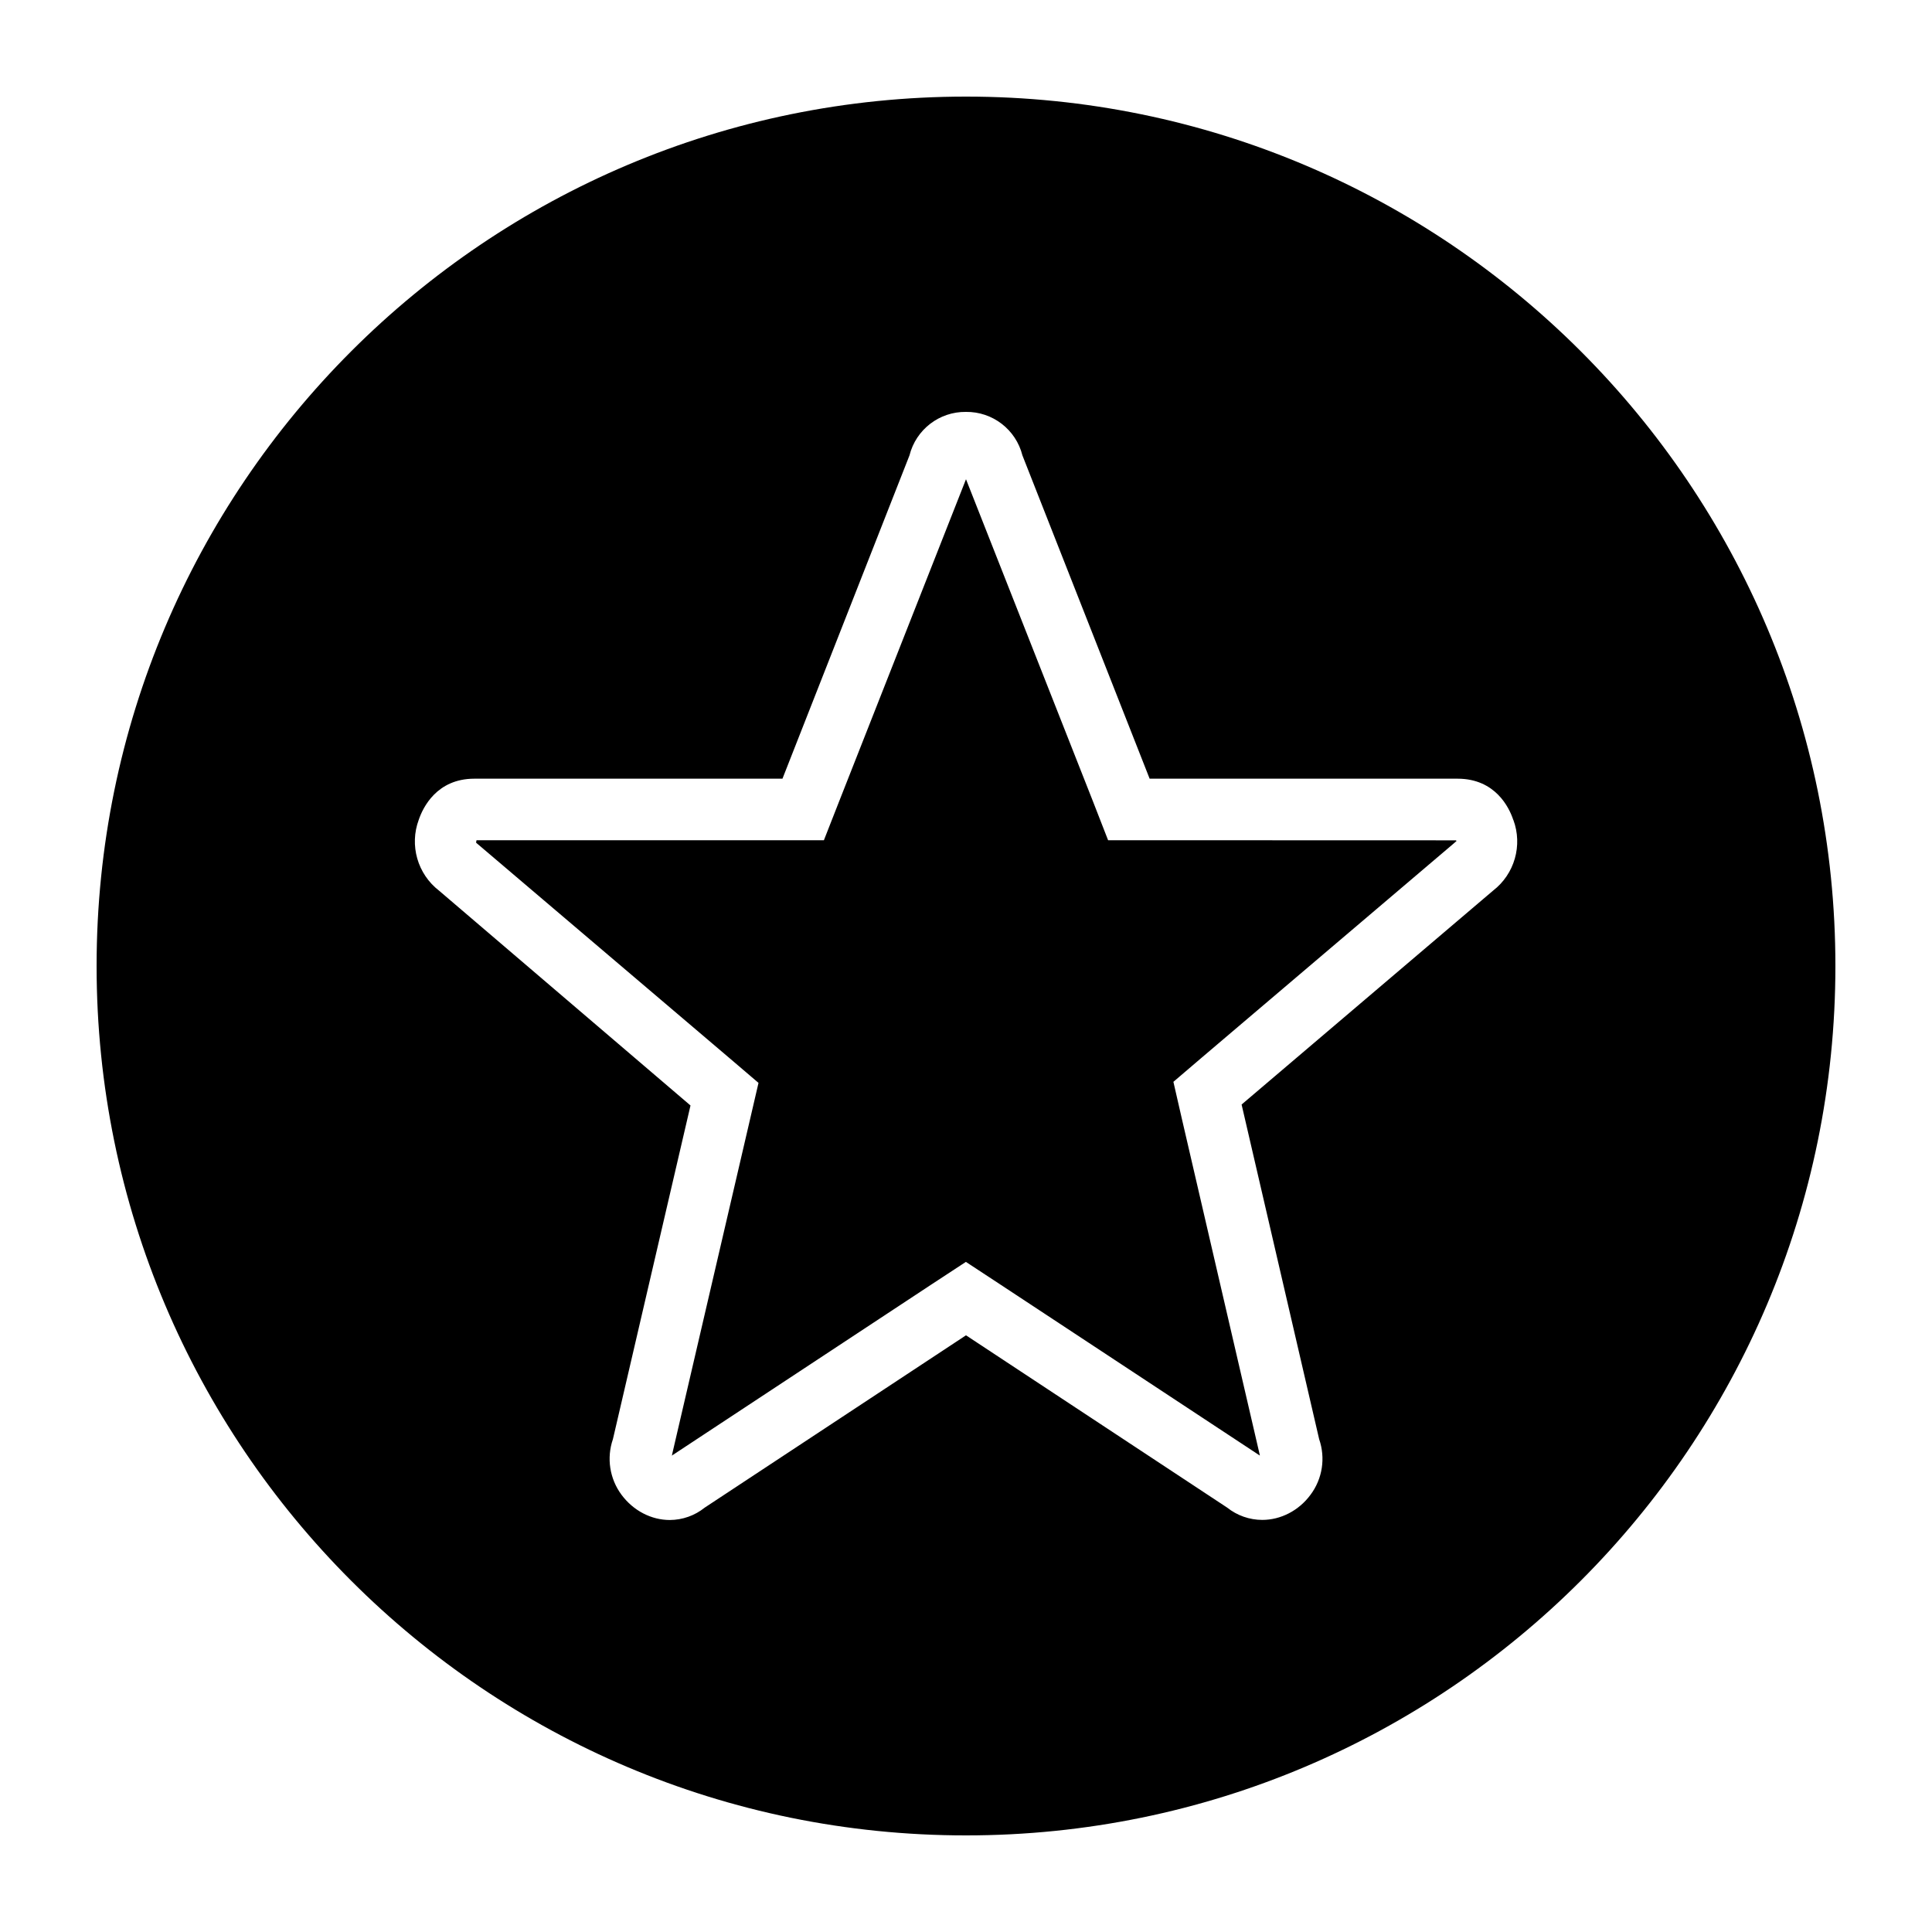
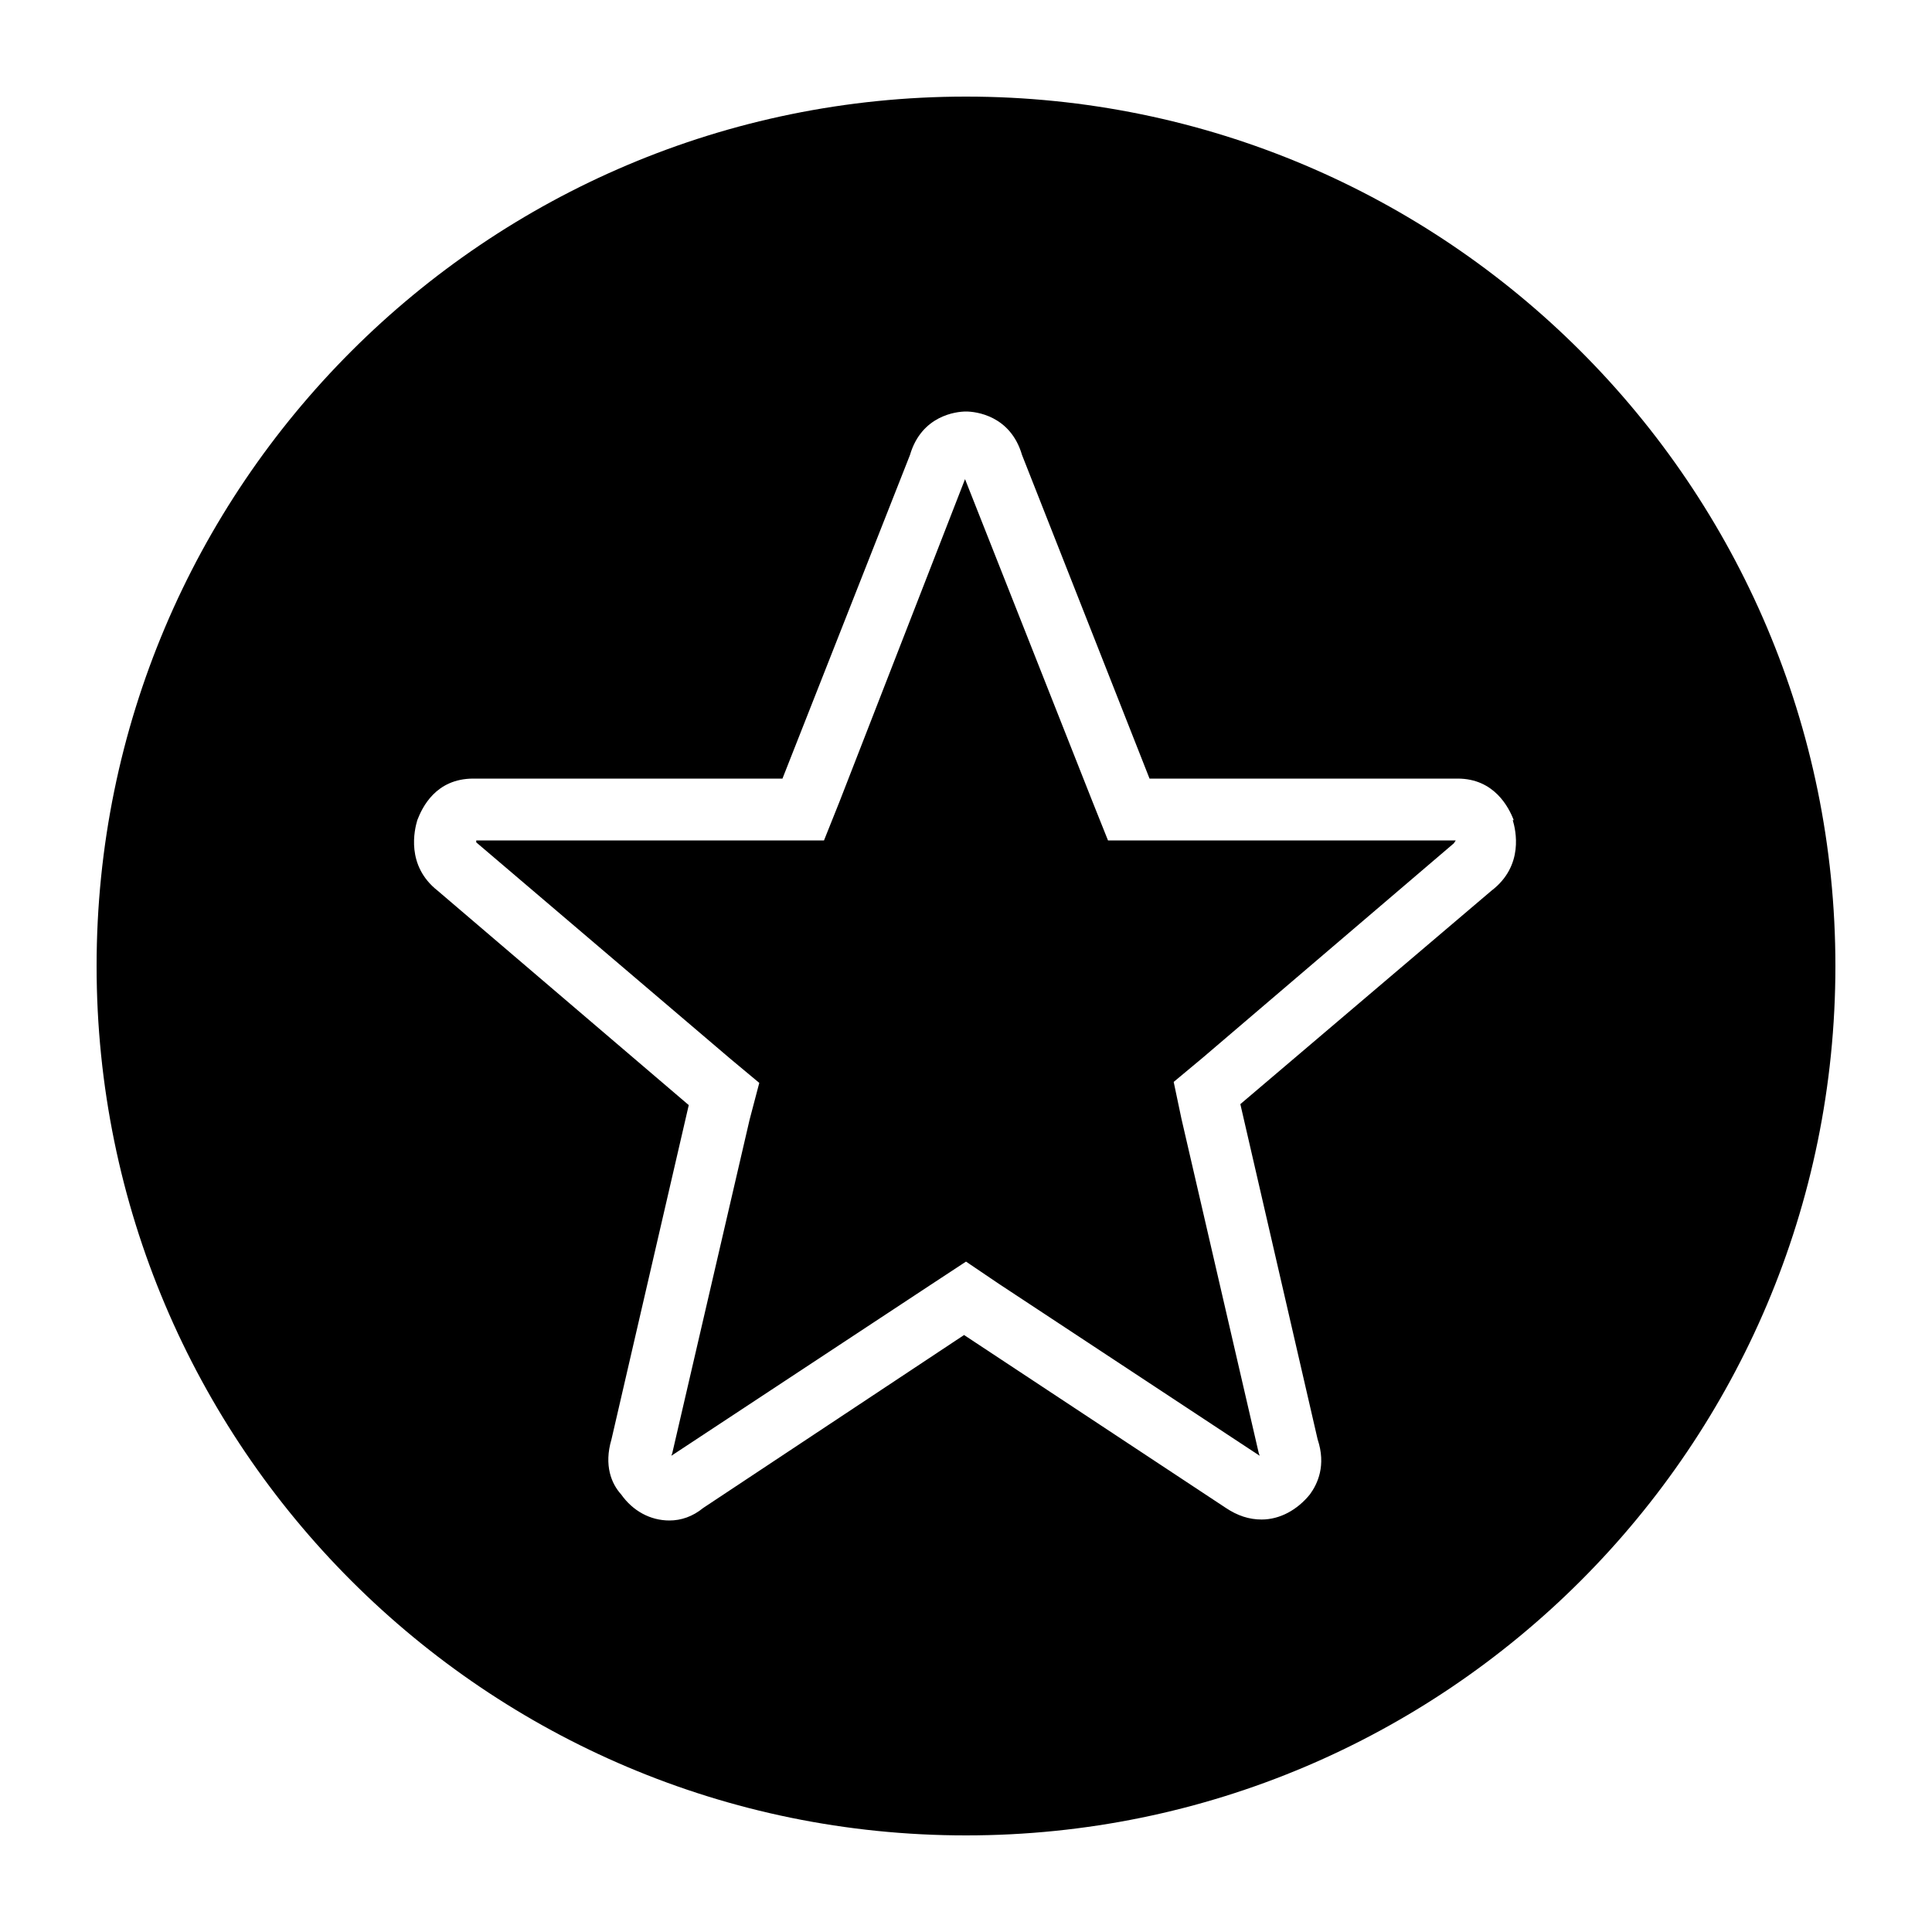
<svg xmlns="http://www.w3.org/2000/svg" width="20" height="20" viewBox="0 0 20 20">
-   <path d="M15.665 8.487c-.042-.128-.186-.426-.576-.426h-3.188l-1.317-3.347a.595.595 0 0 0-.585-.45.595.595 0 0 0-.584.45L8.1 8.061h-3.19c-.388 0-.532.298-.575.425a.644.644 0 0 0 .21.734l2.603 2.224-.803 3.454a.624.624 0 0 0 .089.576c.123.166.31.261.5.261a.58.58 0 0 0 .361-.128L10 13.823l2.704 1.784a.584.584 0 0 0 .363.127c.19 0 .378-.095.5-.261a.62.62 0 0 0 .089-.574l-.803-3.465 2.603-2.214a.643.643 0 0 0 .21-.733zM19 10a9 9 0 0 1-9 9c-4.971 0-9-4.029-9-9a9 9 0 0 1 18 0zm-3.927-1.3l.005.006-.032.028-2.604 2.213-.295.252.087.38.803 3.465.005.024-2.696-1.777-.347-.228-.348.228-2.697 1.778.003-.007.004-.02.803-3.453.088-.379-.294-.251-2.629-2.235c0-.004 0-.013.004-.026h3.596l.158-.403L10 4.961l1.314 3.334.157.403h.431l3.172.001z" fill-rule="evenodd" />
+   <path d="M15.67 8.49c-.05-.13-.2-.43-.58-.43H11.9l-1.32-3.35c-.12-.41-.48-.45-.58-.45-.1 0-.46.04-.58.45L8.1 8.06H4.9c-.39 0-.53.3-.58.43-.03.1-.12.47.21.73l2.6 2.22-.8 3.46c-.08.27 0 .46.1.57.12.17.3.27.5.27.12 0 .24-.04.35-.13l2.7-1.79 2.71 1.79c.12.08.24.12.37.12.19 0 .37-.1.5-.26.08-.11.17-.3.08-.57l-.8-3.47 2.6-2.21c.34-.26.25-.63.22-.73zM19 10c0 4.97-4.03 9-9 9s-9-4.03-9-9 4.03-9 9-9 9 4.03 9 9zm-3.93-1.3l-.02.03-2.6 2.22-.3.25.08.38.8 3.46.01.03-2.7-1.78-.34-.23-.35.23-2.7 1.78.01-.03.8-3.45.1-.38-.3-.25-2.63-2.24V8.7h3.6l.16-.4 1.3-3.34 1.32 3.34.16.4h3.6z" fill-rule="evenodd" />
</svg>
